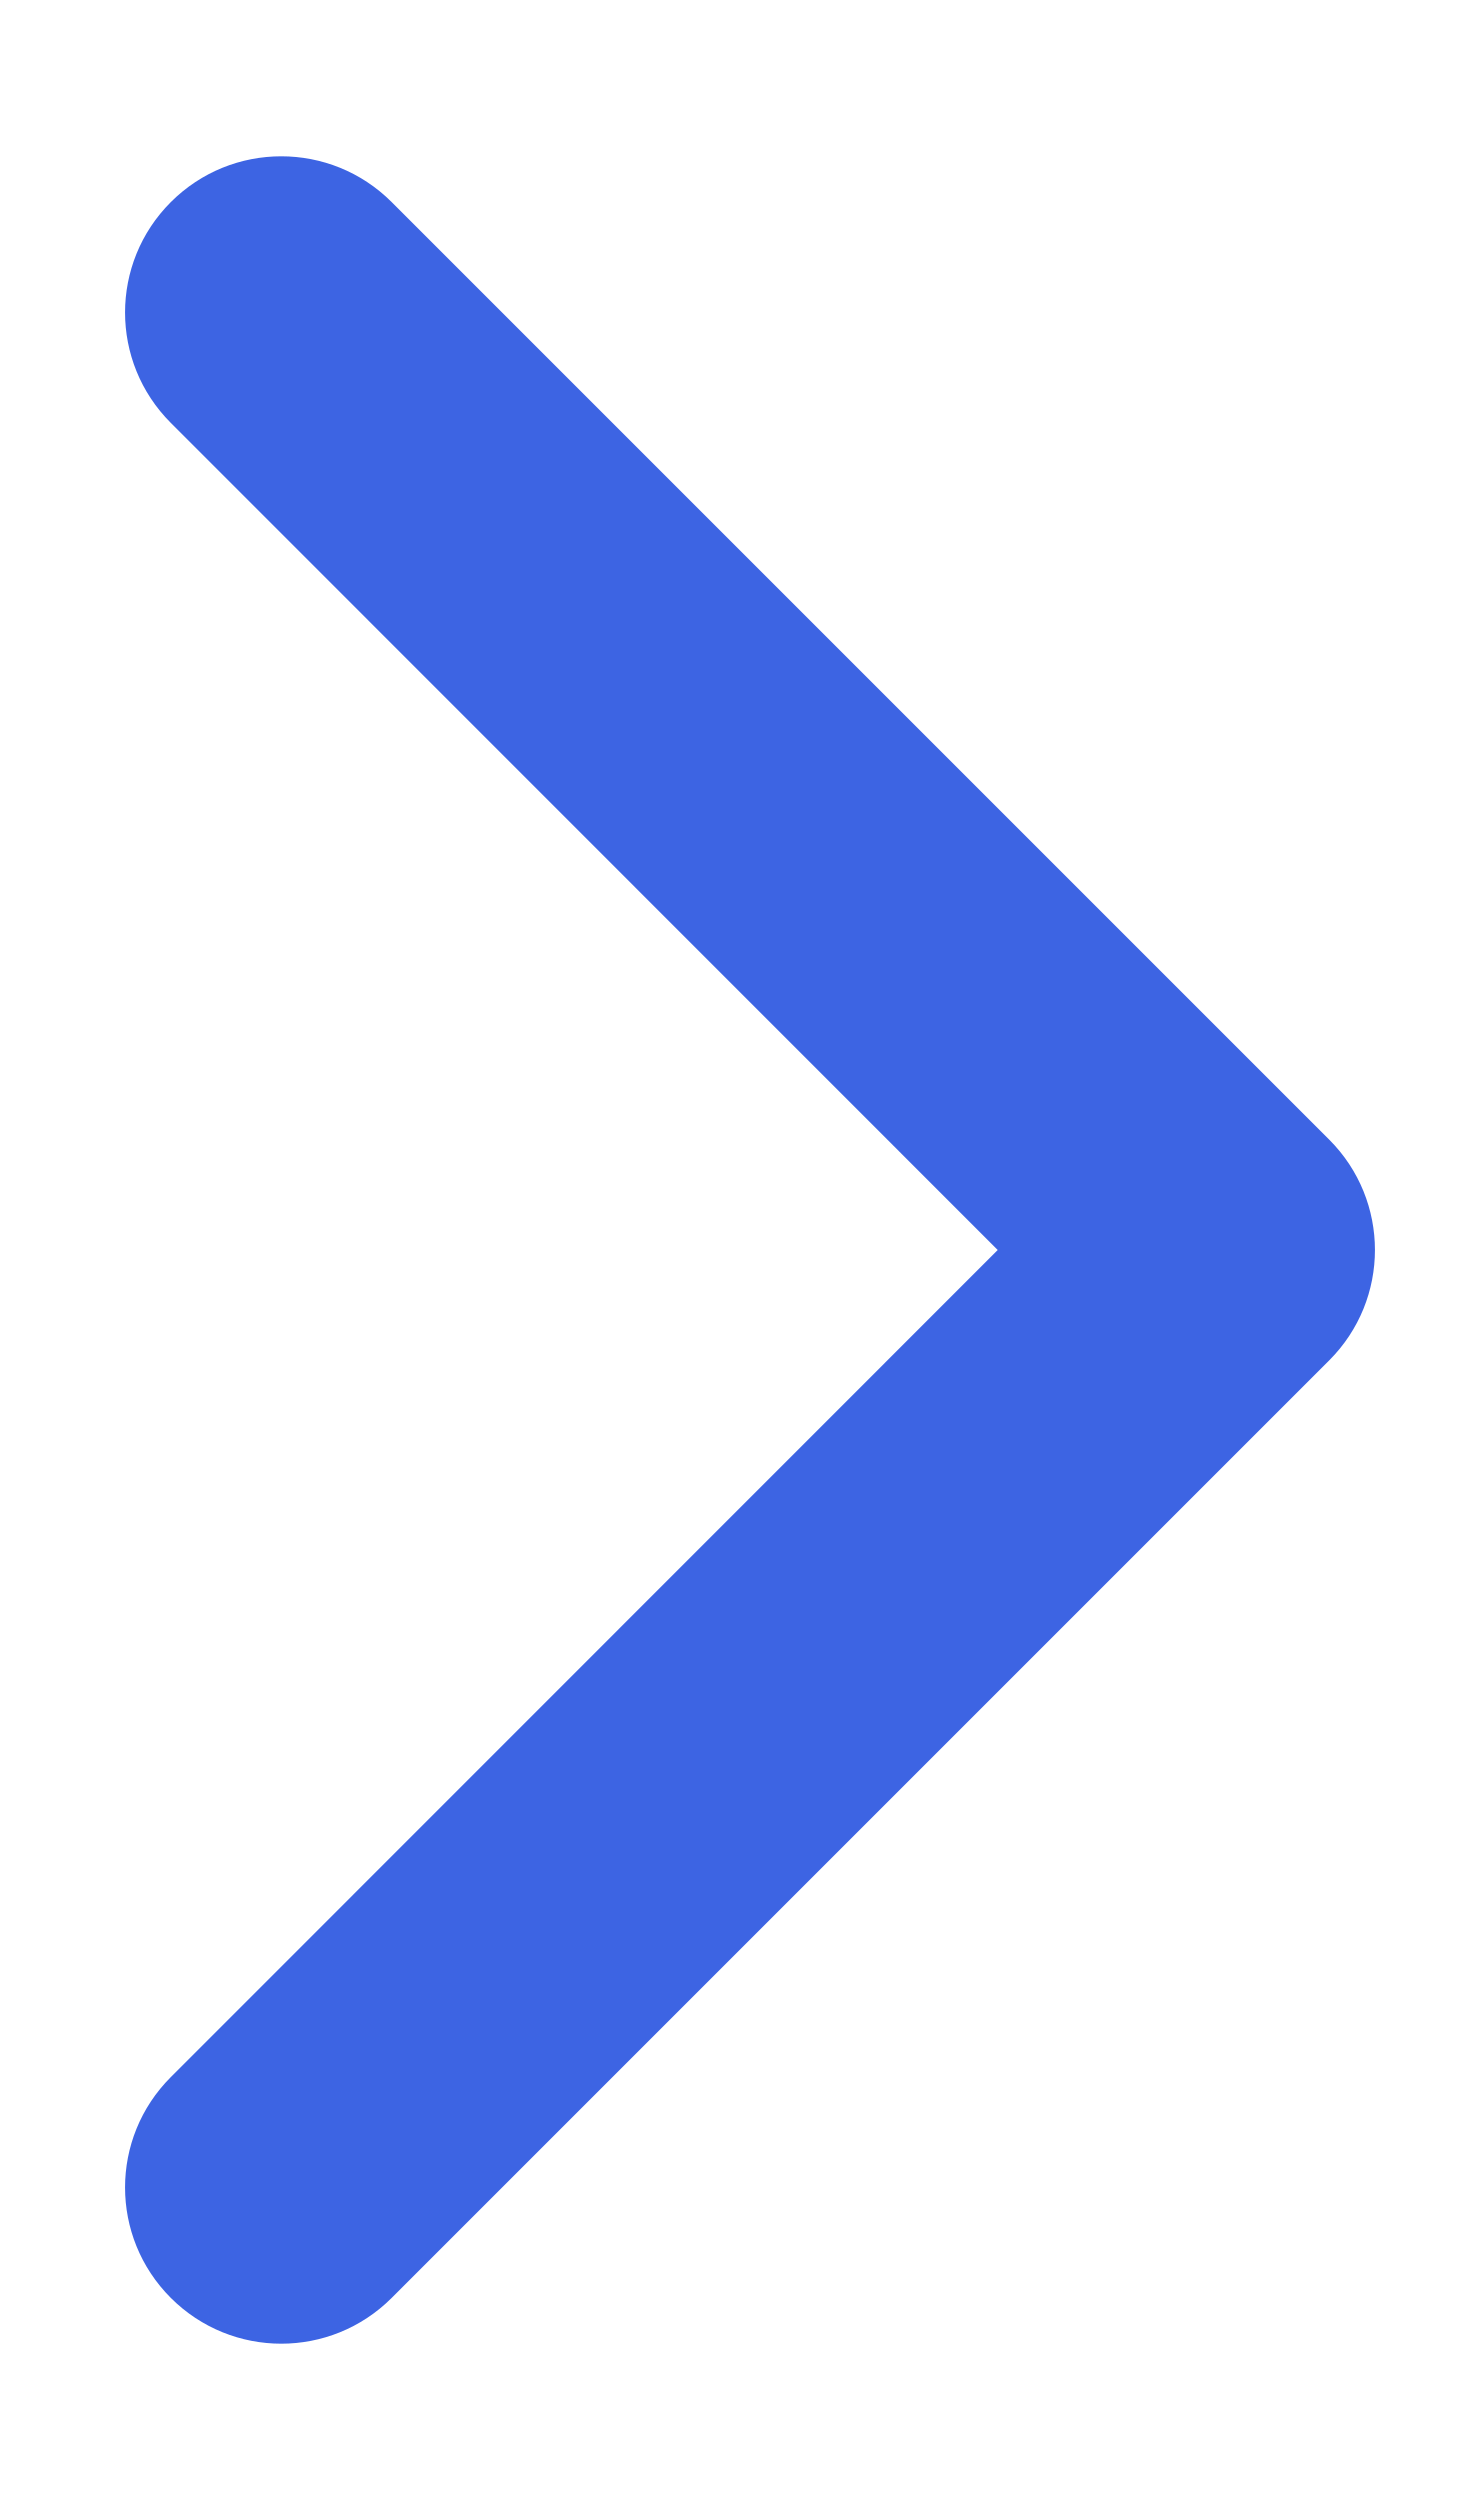
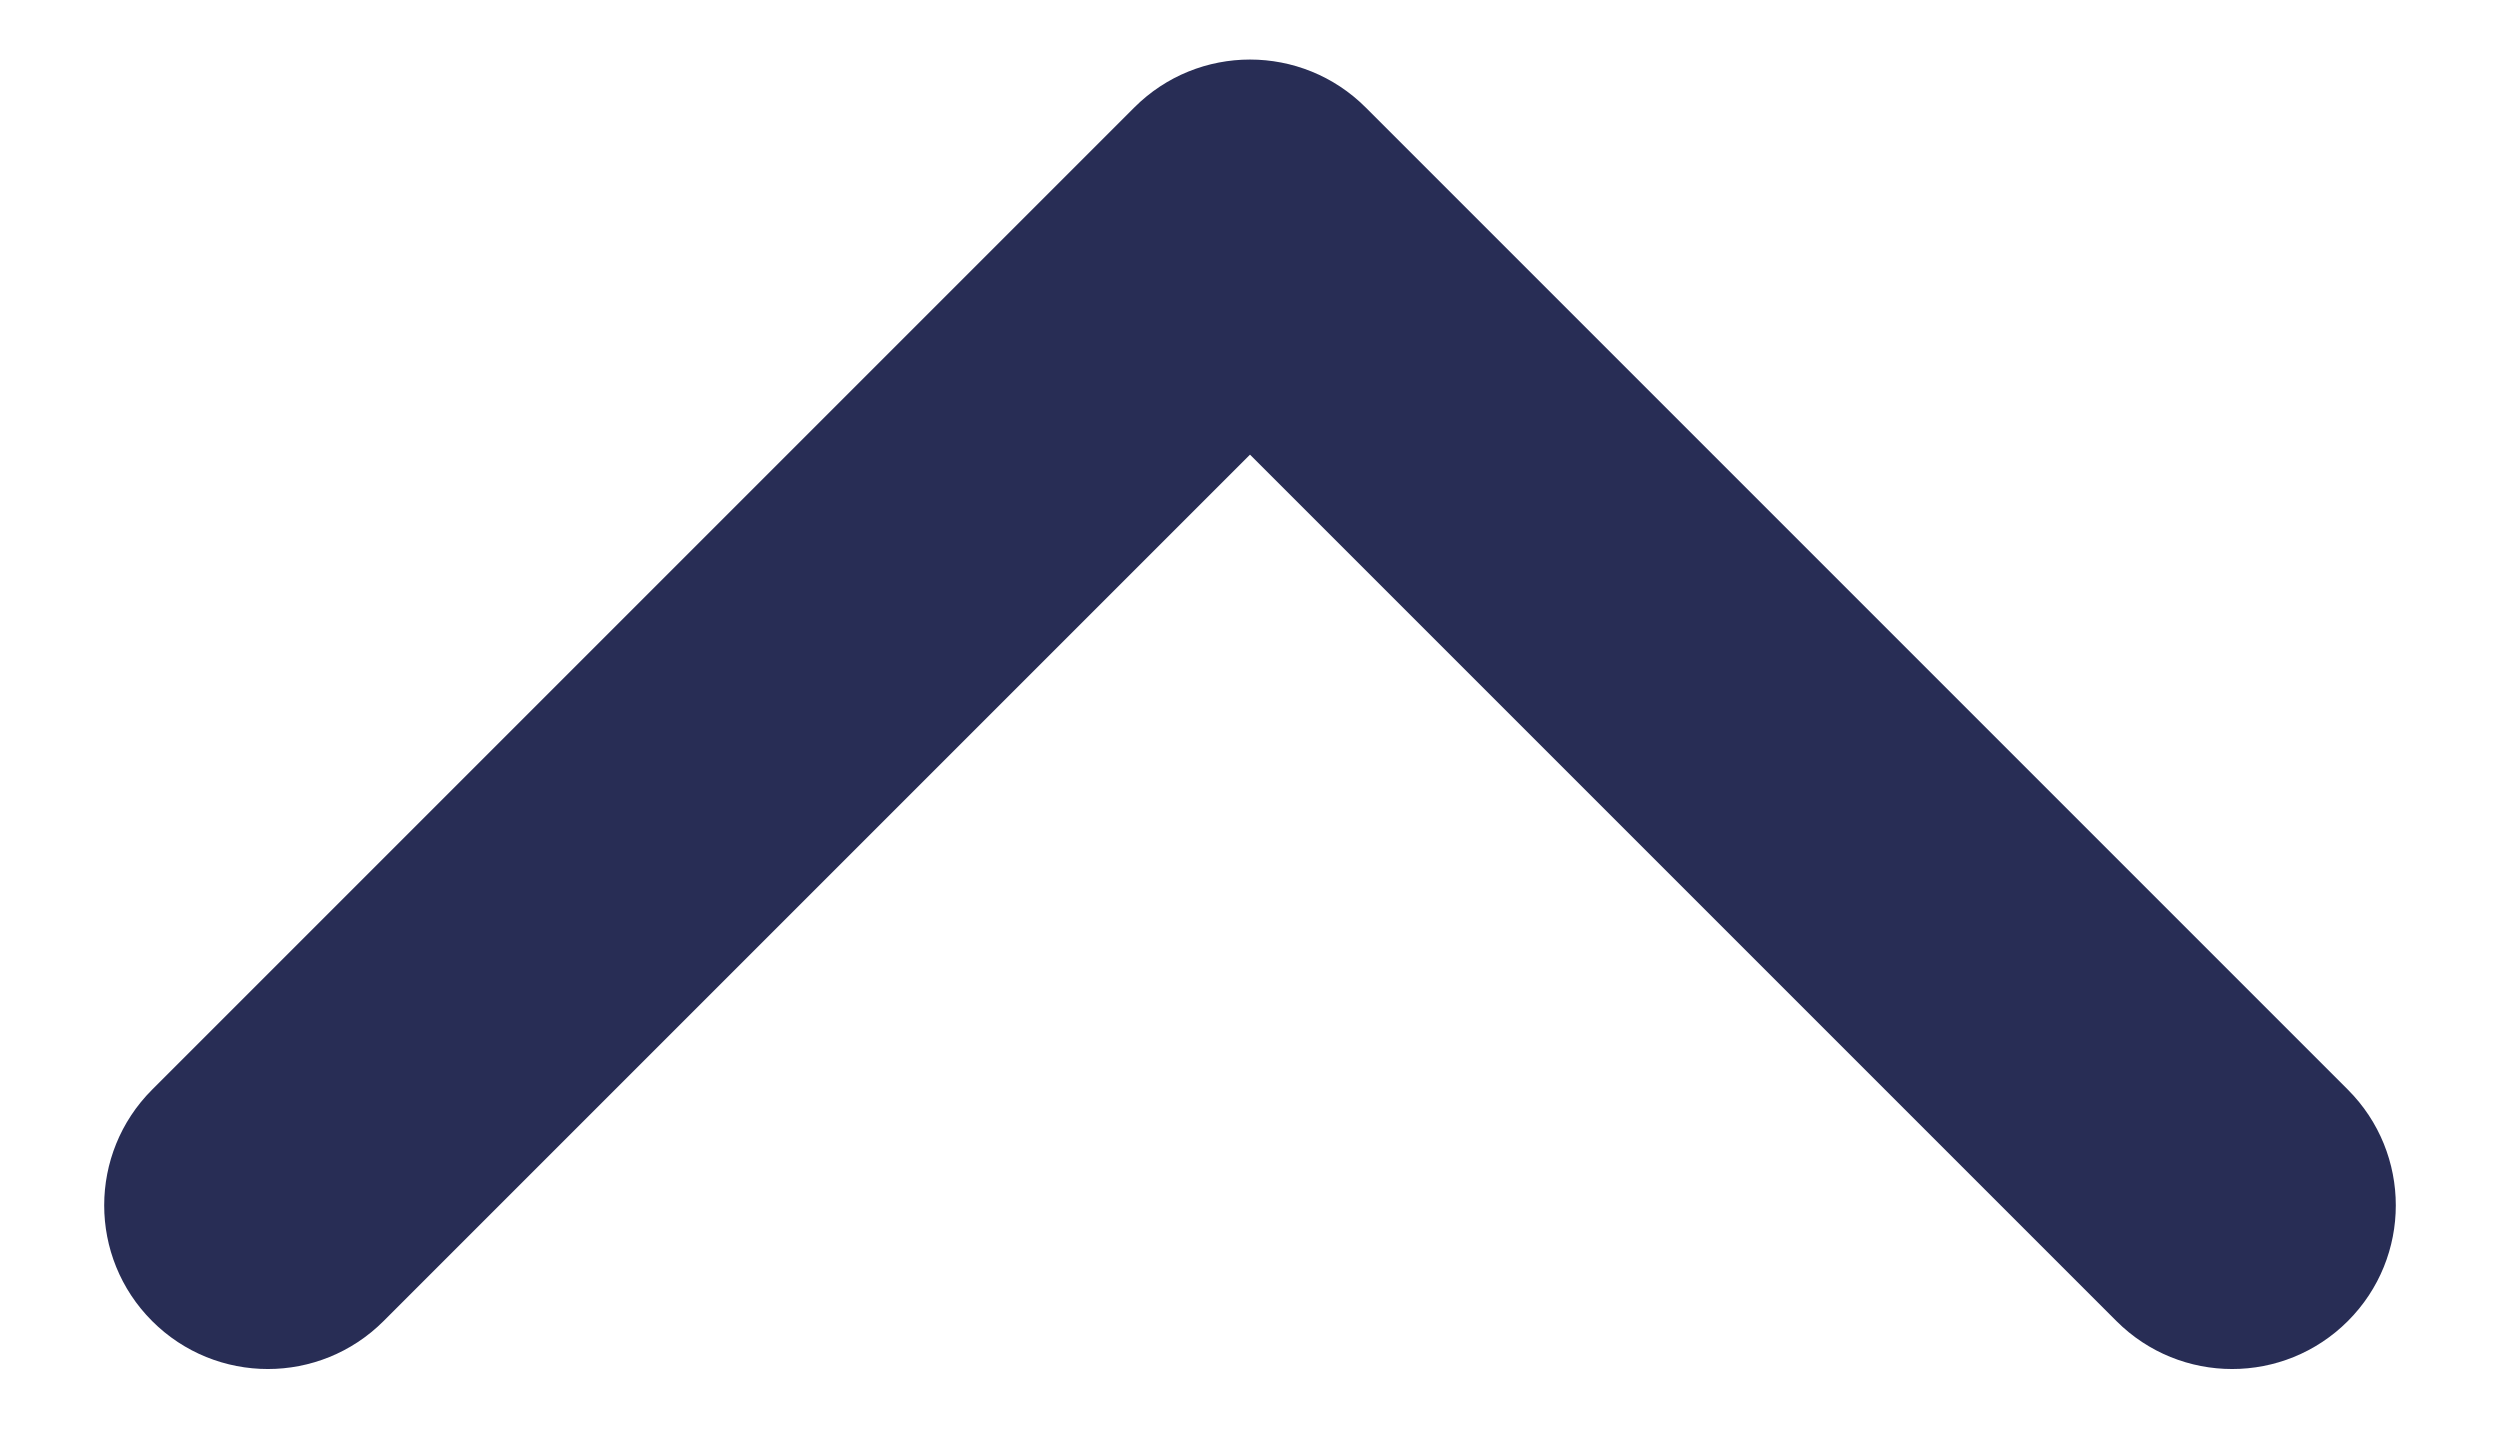
- <svg xmlns="http://www.w3.org/2000/svg" width="7" height="12" viewBox="0 0 7 12" fill="none">
-   <path d="M0.82 11.03C0.527 10.737 0.527 10.263 0.82 9.97L4.789 6L0.82 2.03C0.527 1.737 0.527 1.263 0.82 0.97C1.113 0.677 1.587 0.677 1.88 0.97L6.38 5.47C6.673 5.763 6.673 6.237 6.38 6.53L1.88 11.03C1.587 11.323 1.113 11.323 0.82 11.03Z" fill="#3D64E3" />
+ <svg xmlns="http://www.w3.org/2000/svg" width="14" height="8" viewBox="0 0 14 8" fill="none">
+   <path d="M13.148 7.398C12.79 7.756 12.21 7.756 11.852 7.398L7 2.546L2.148 7.398C1.79 7.756 1.21 7.756 0.852 7.398C0.494 7.04 0.494 6.46 0.852 6.102L6.352 0.602C6.71 0.244 7.29 0.244 7.648 0.602L13.148 6.102C13.506 6.46 13.506 7.04 13.148 7.398Z" fill="#282D55" />
</svg>
